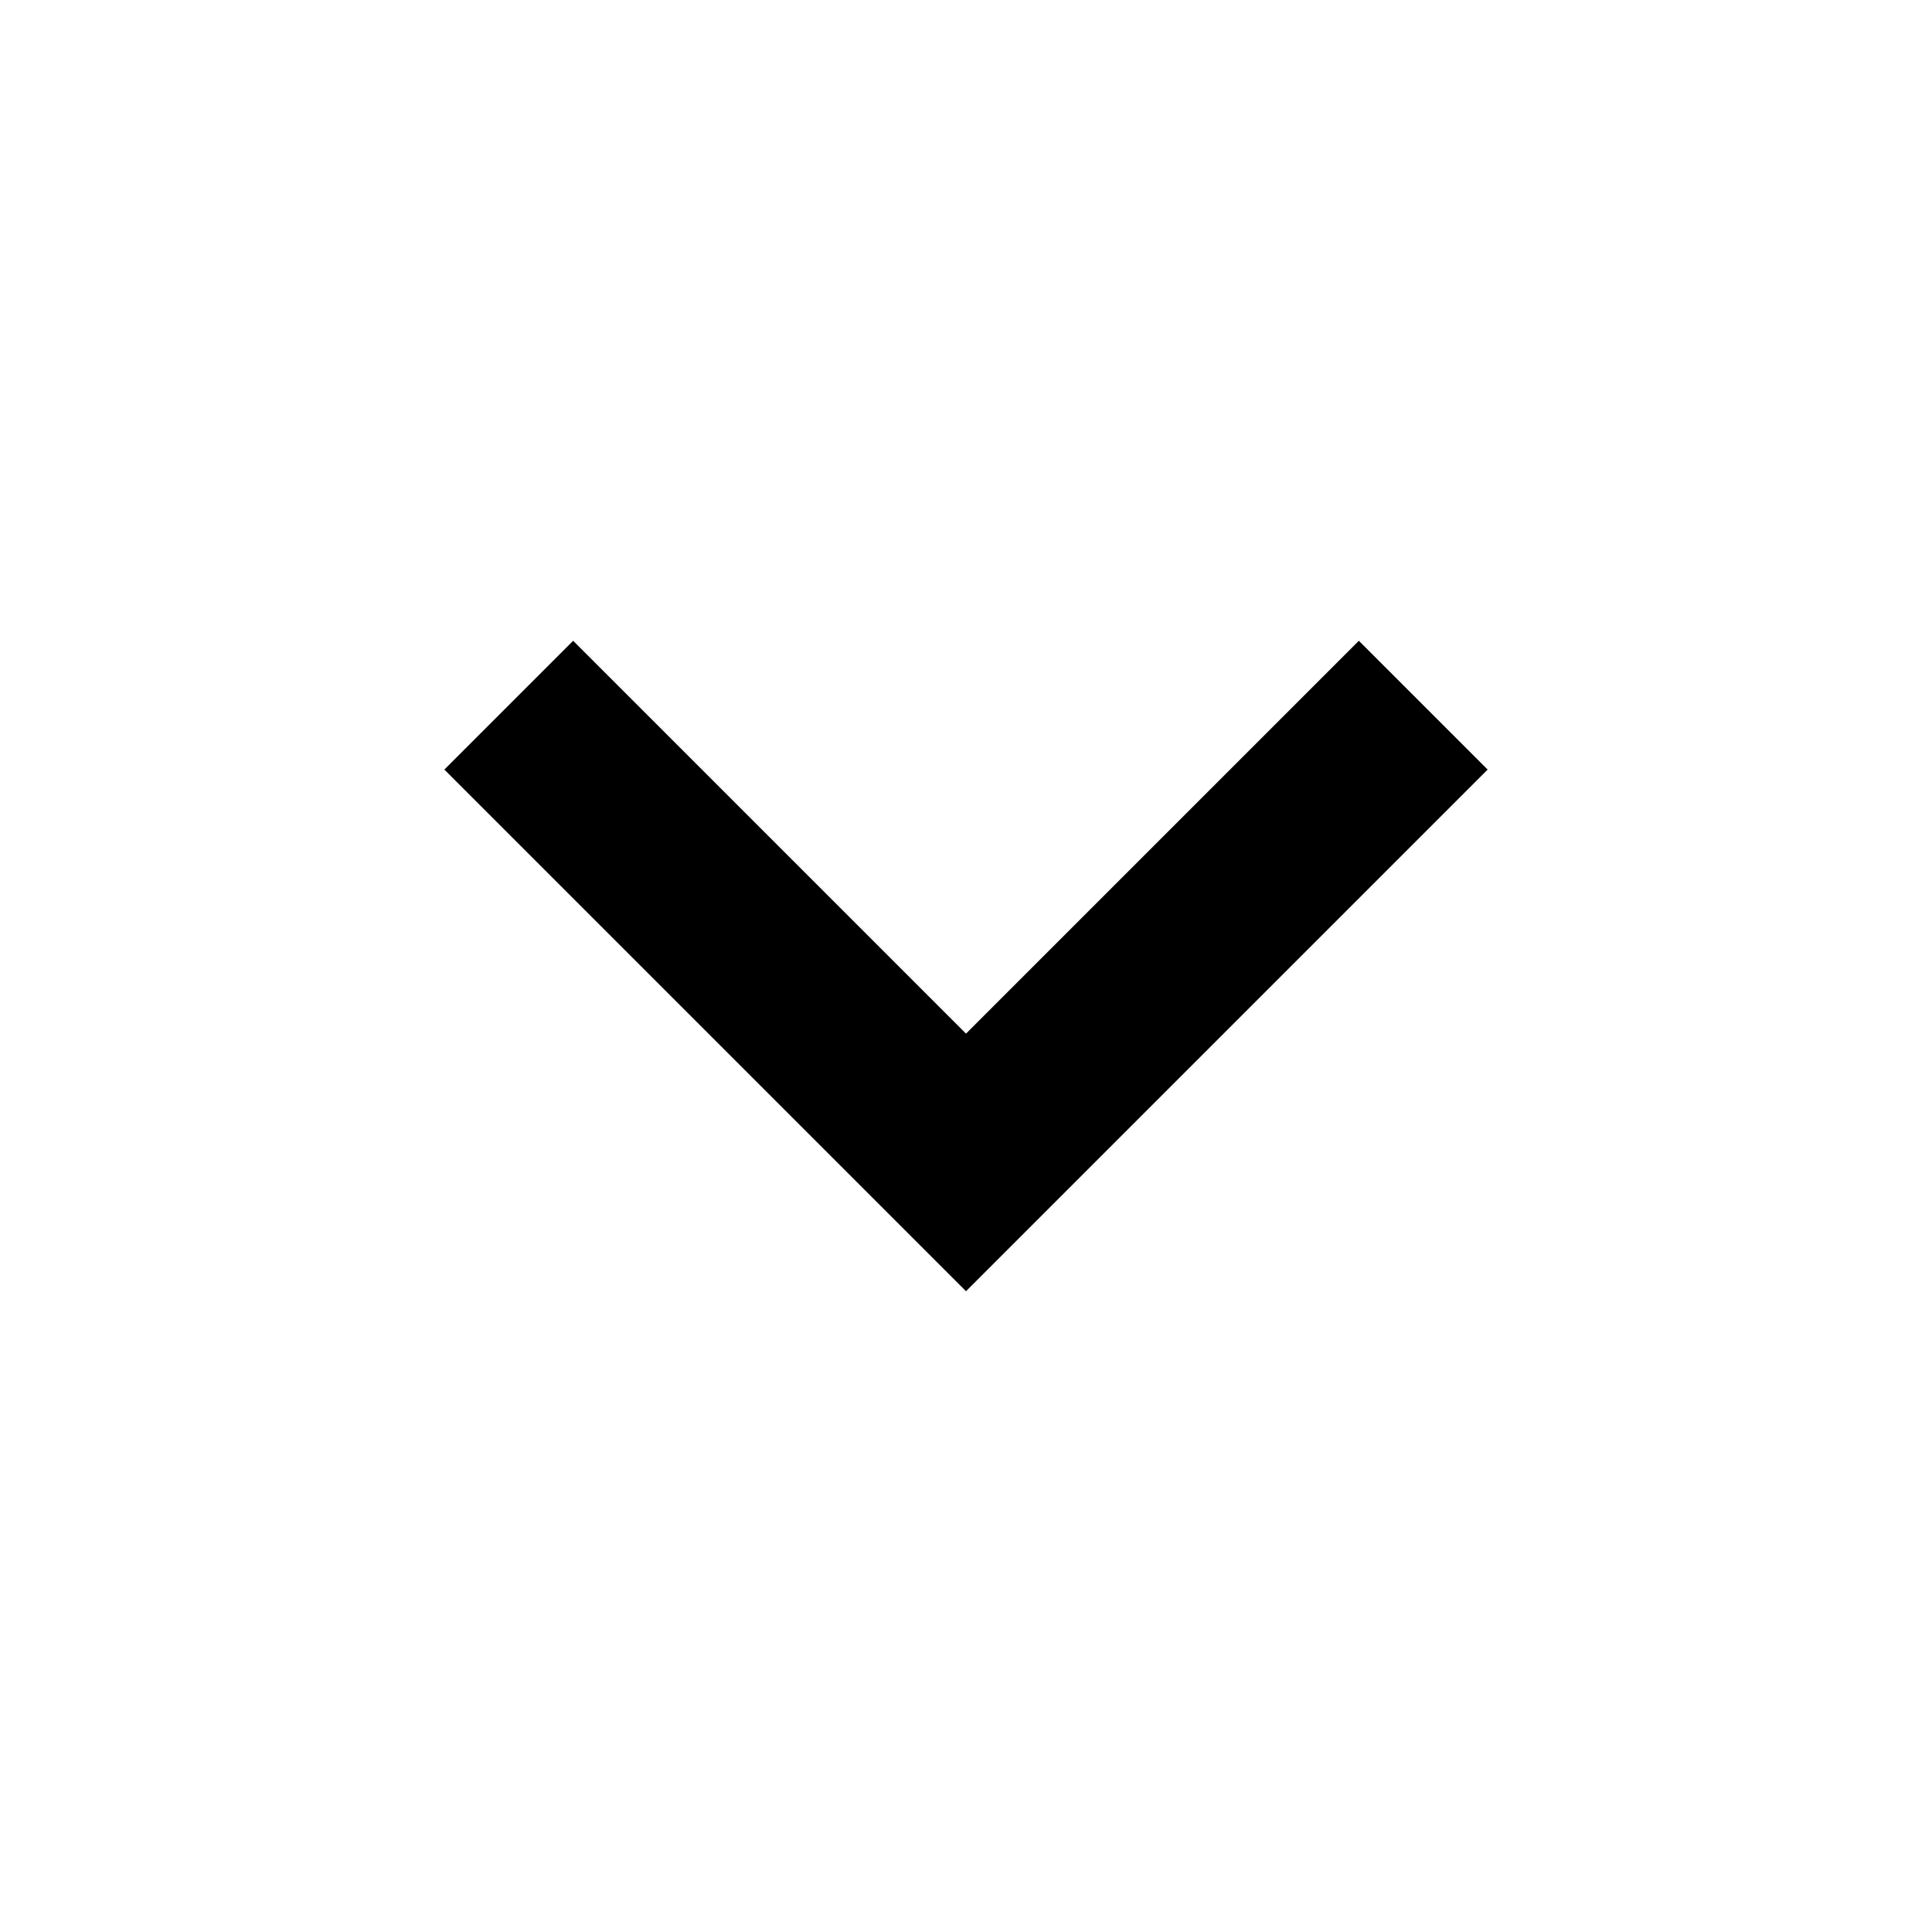
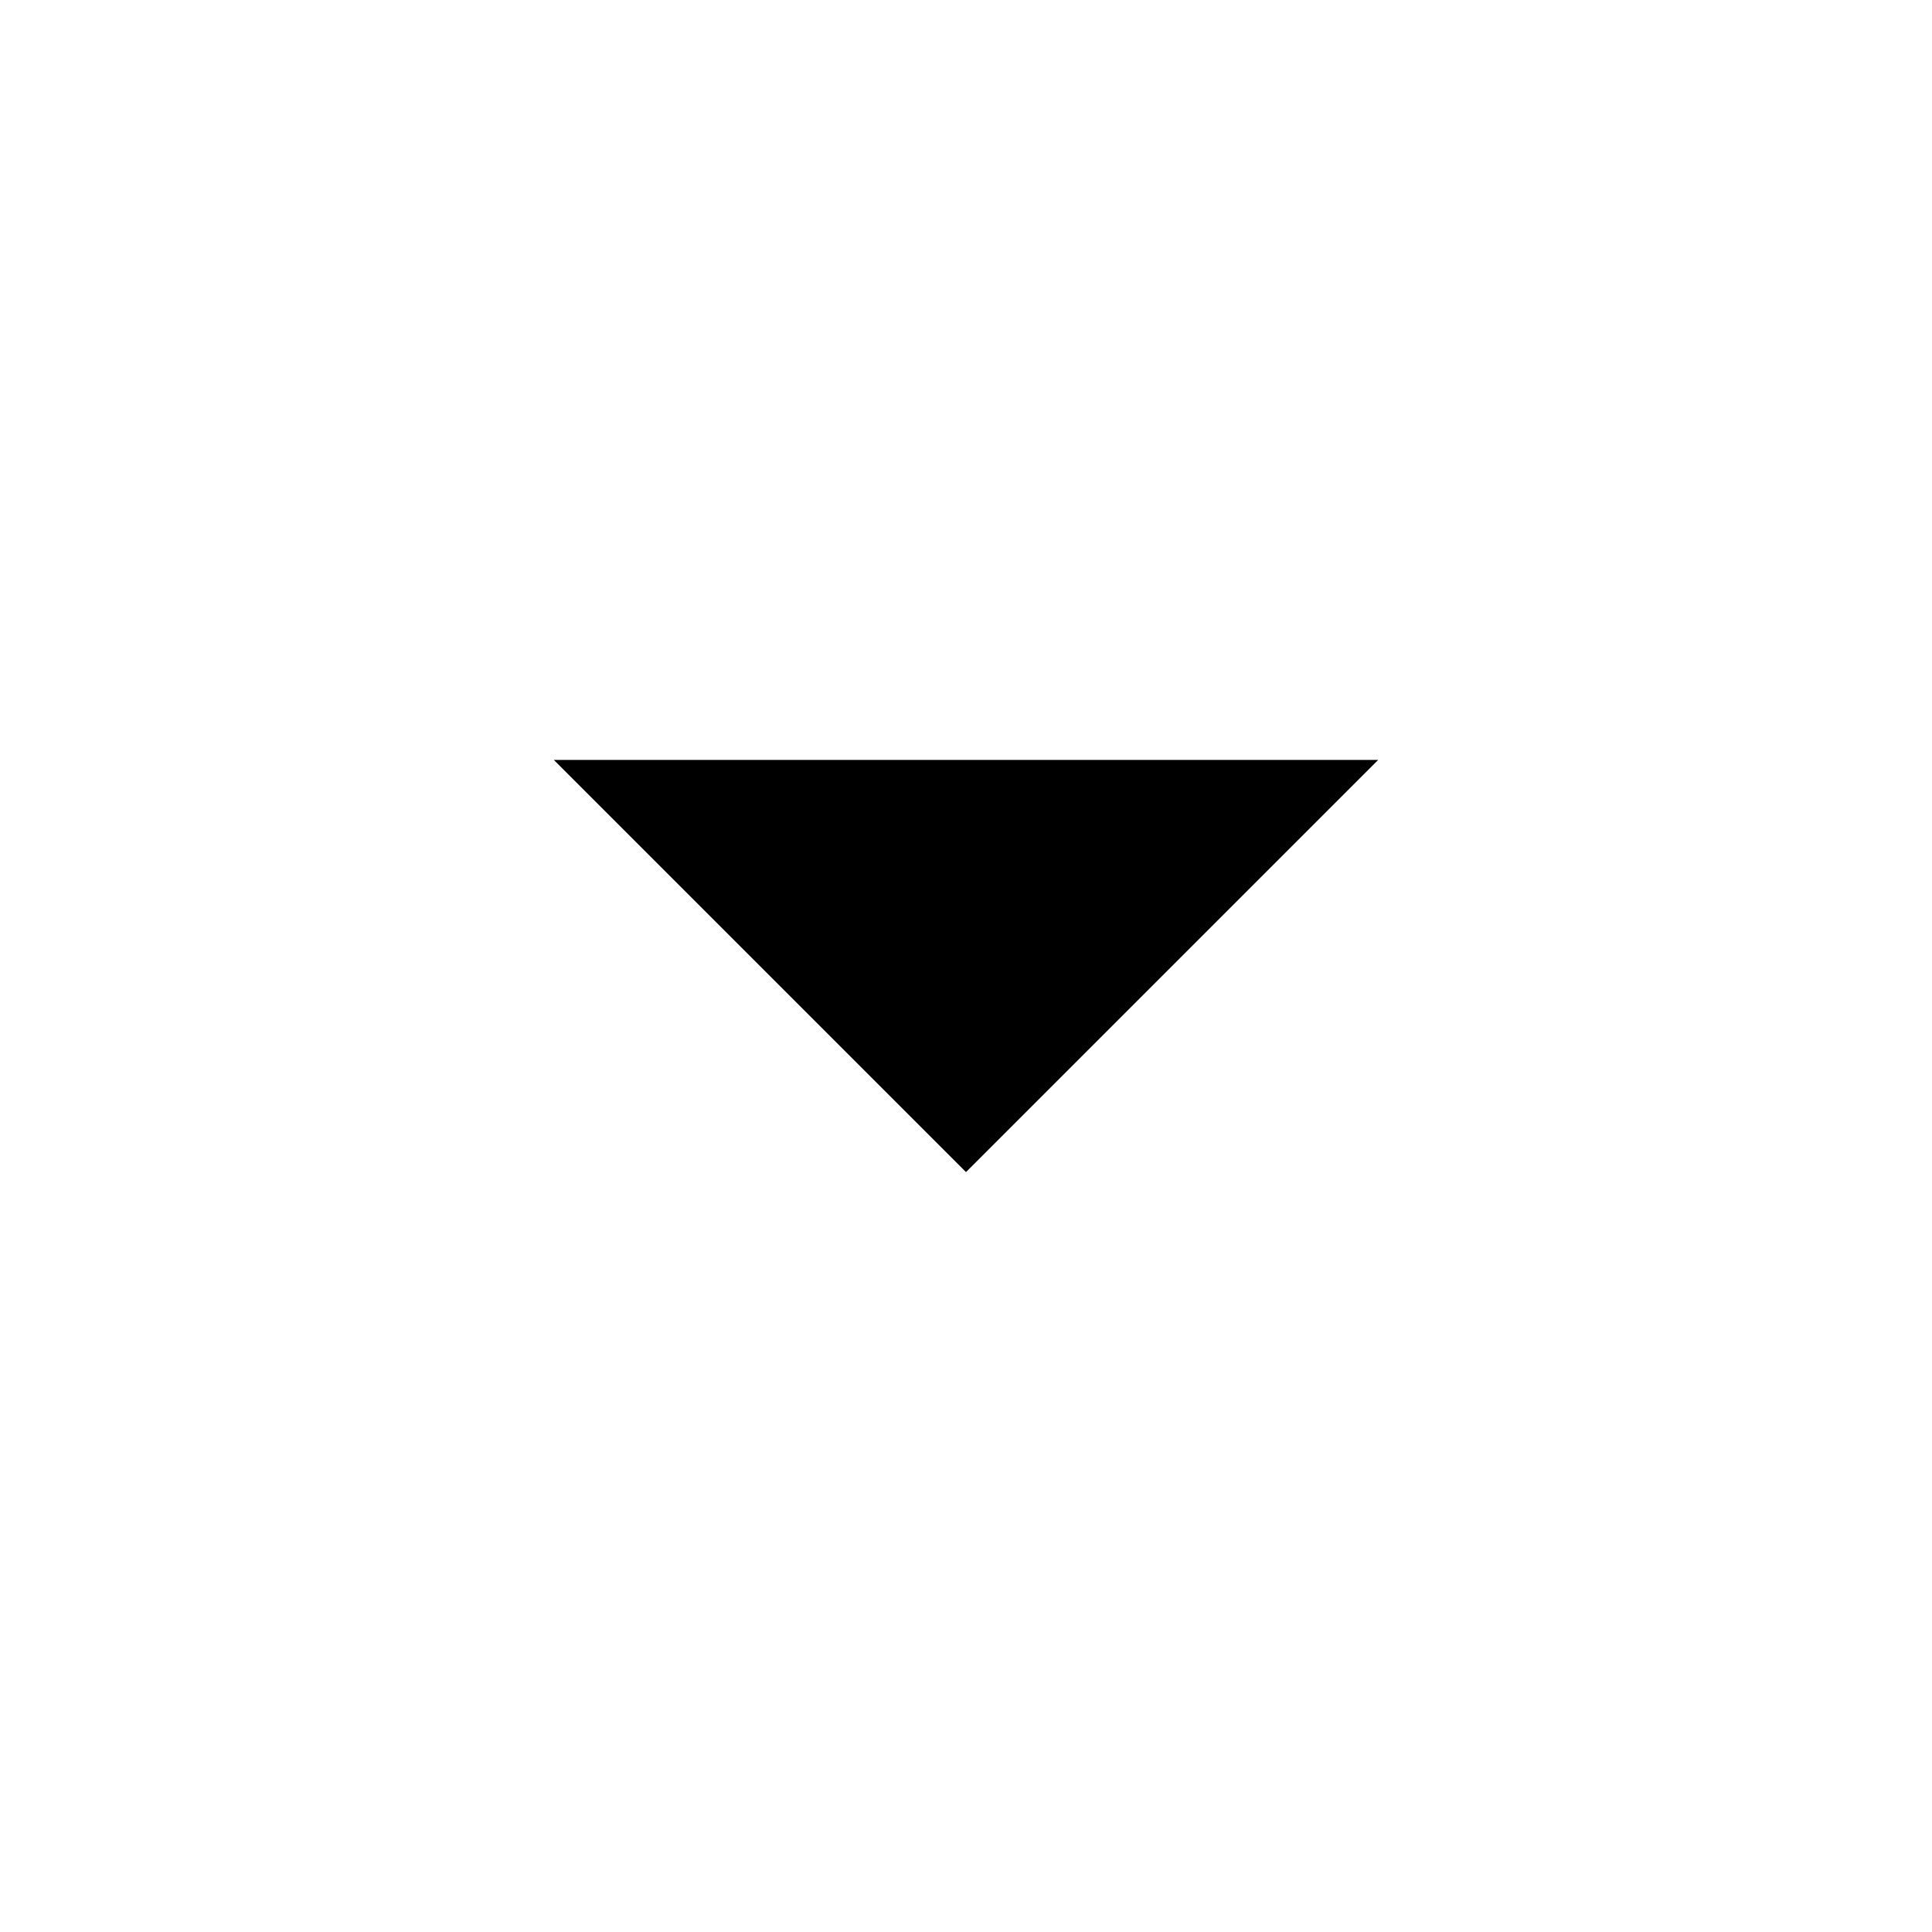
- <svg xmlns="http://www.w3.org/2000/svg" version="1.1" viewBox="0 0 60 60">
-   <g>
-     <g id="Capa_1">
-       <path d="M46.2,23.9l-4-4-12.2,12.2-12.2-12.2-4,4,16.2,16.2,16.2-16.2Z" />
-     </g>
-   </g>
+ <svg xmlns="http://www.w3.org/2000/svg" id="Capa_1" data-name="Capa 1" version="1.1" viewBox="0 0 60 60">
+   <defs>
+     <style>
+       .cls-1 {
+         fill: #000;
+         stroke-width: 0px;
+       }
+     </style>
+   </defs>
+   <path class="cls-1" d="M30,36.4l-12.8-12.8h25.6l-12.8,12.8Z" />
</svg>
